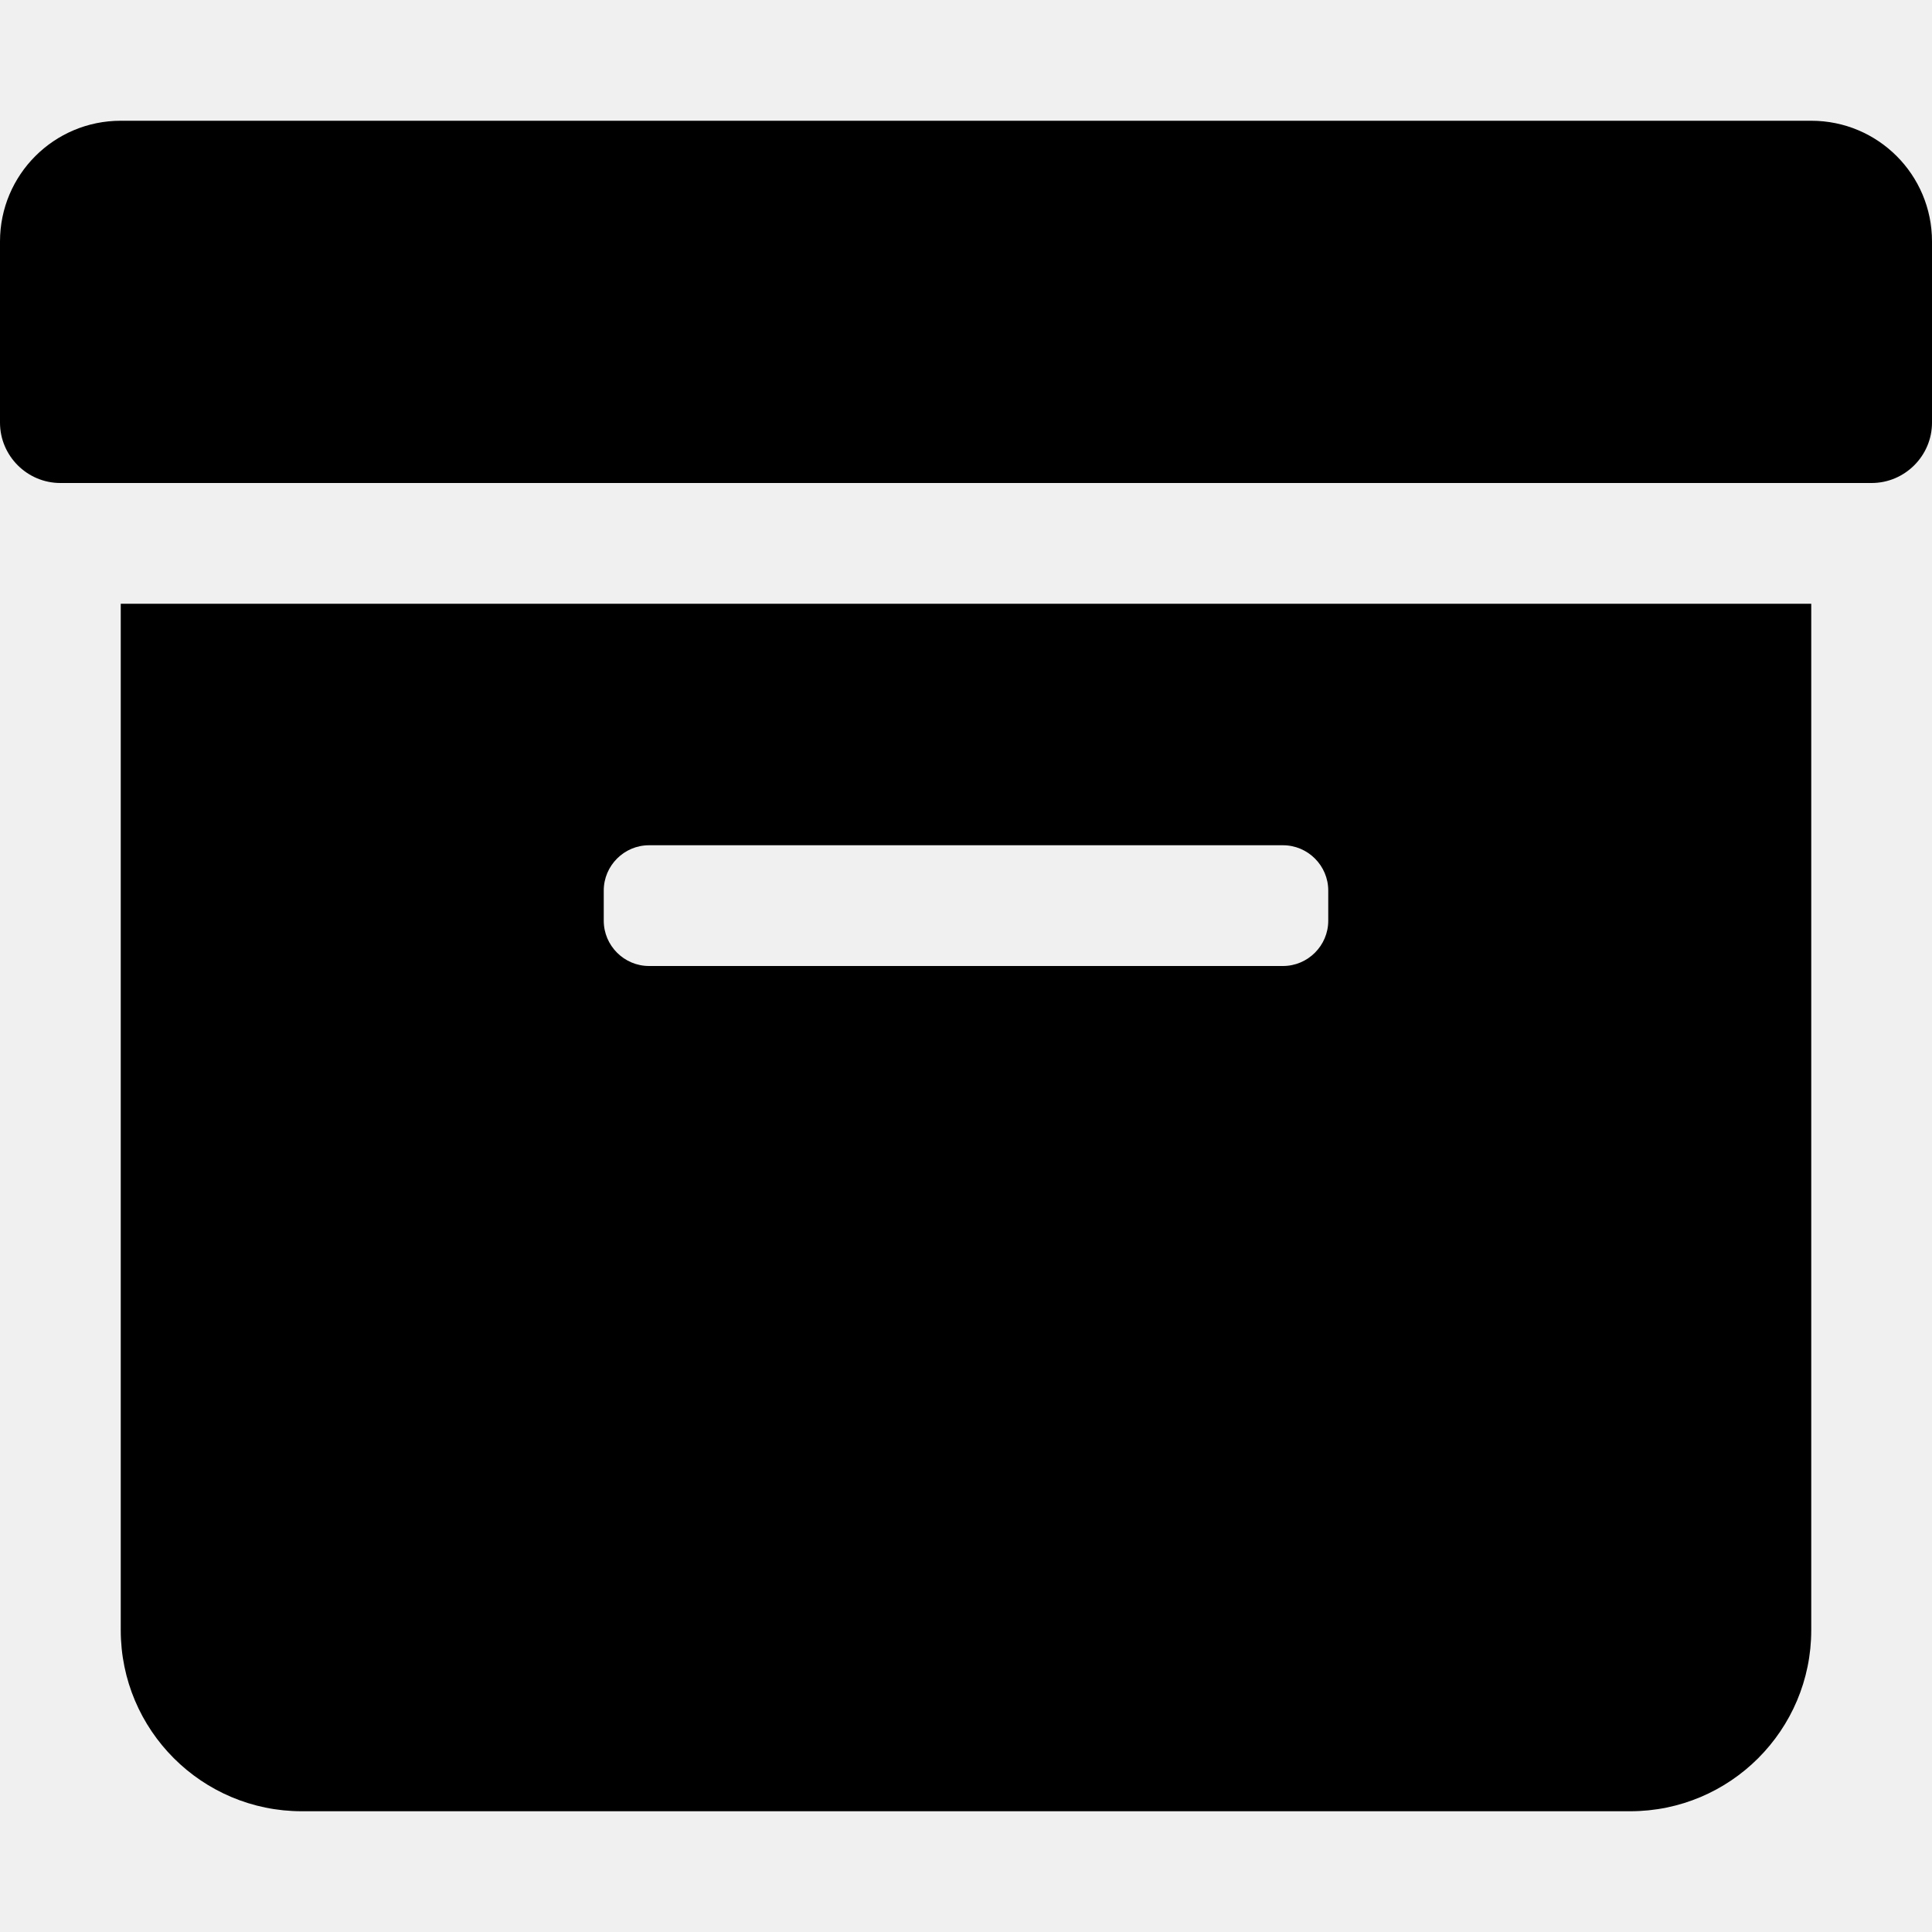
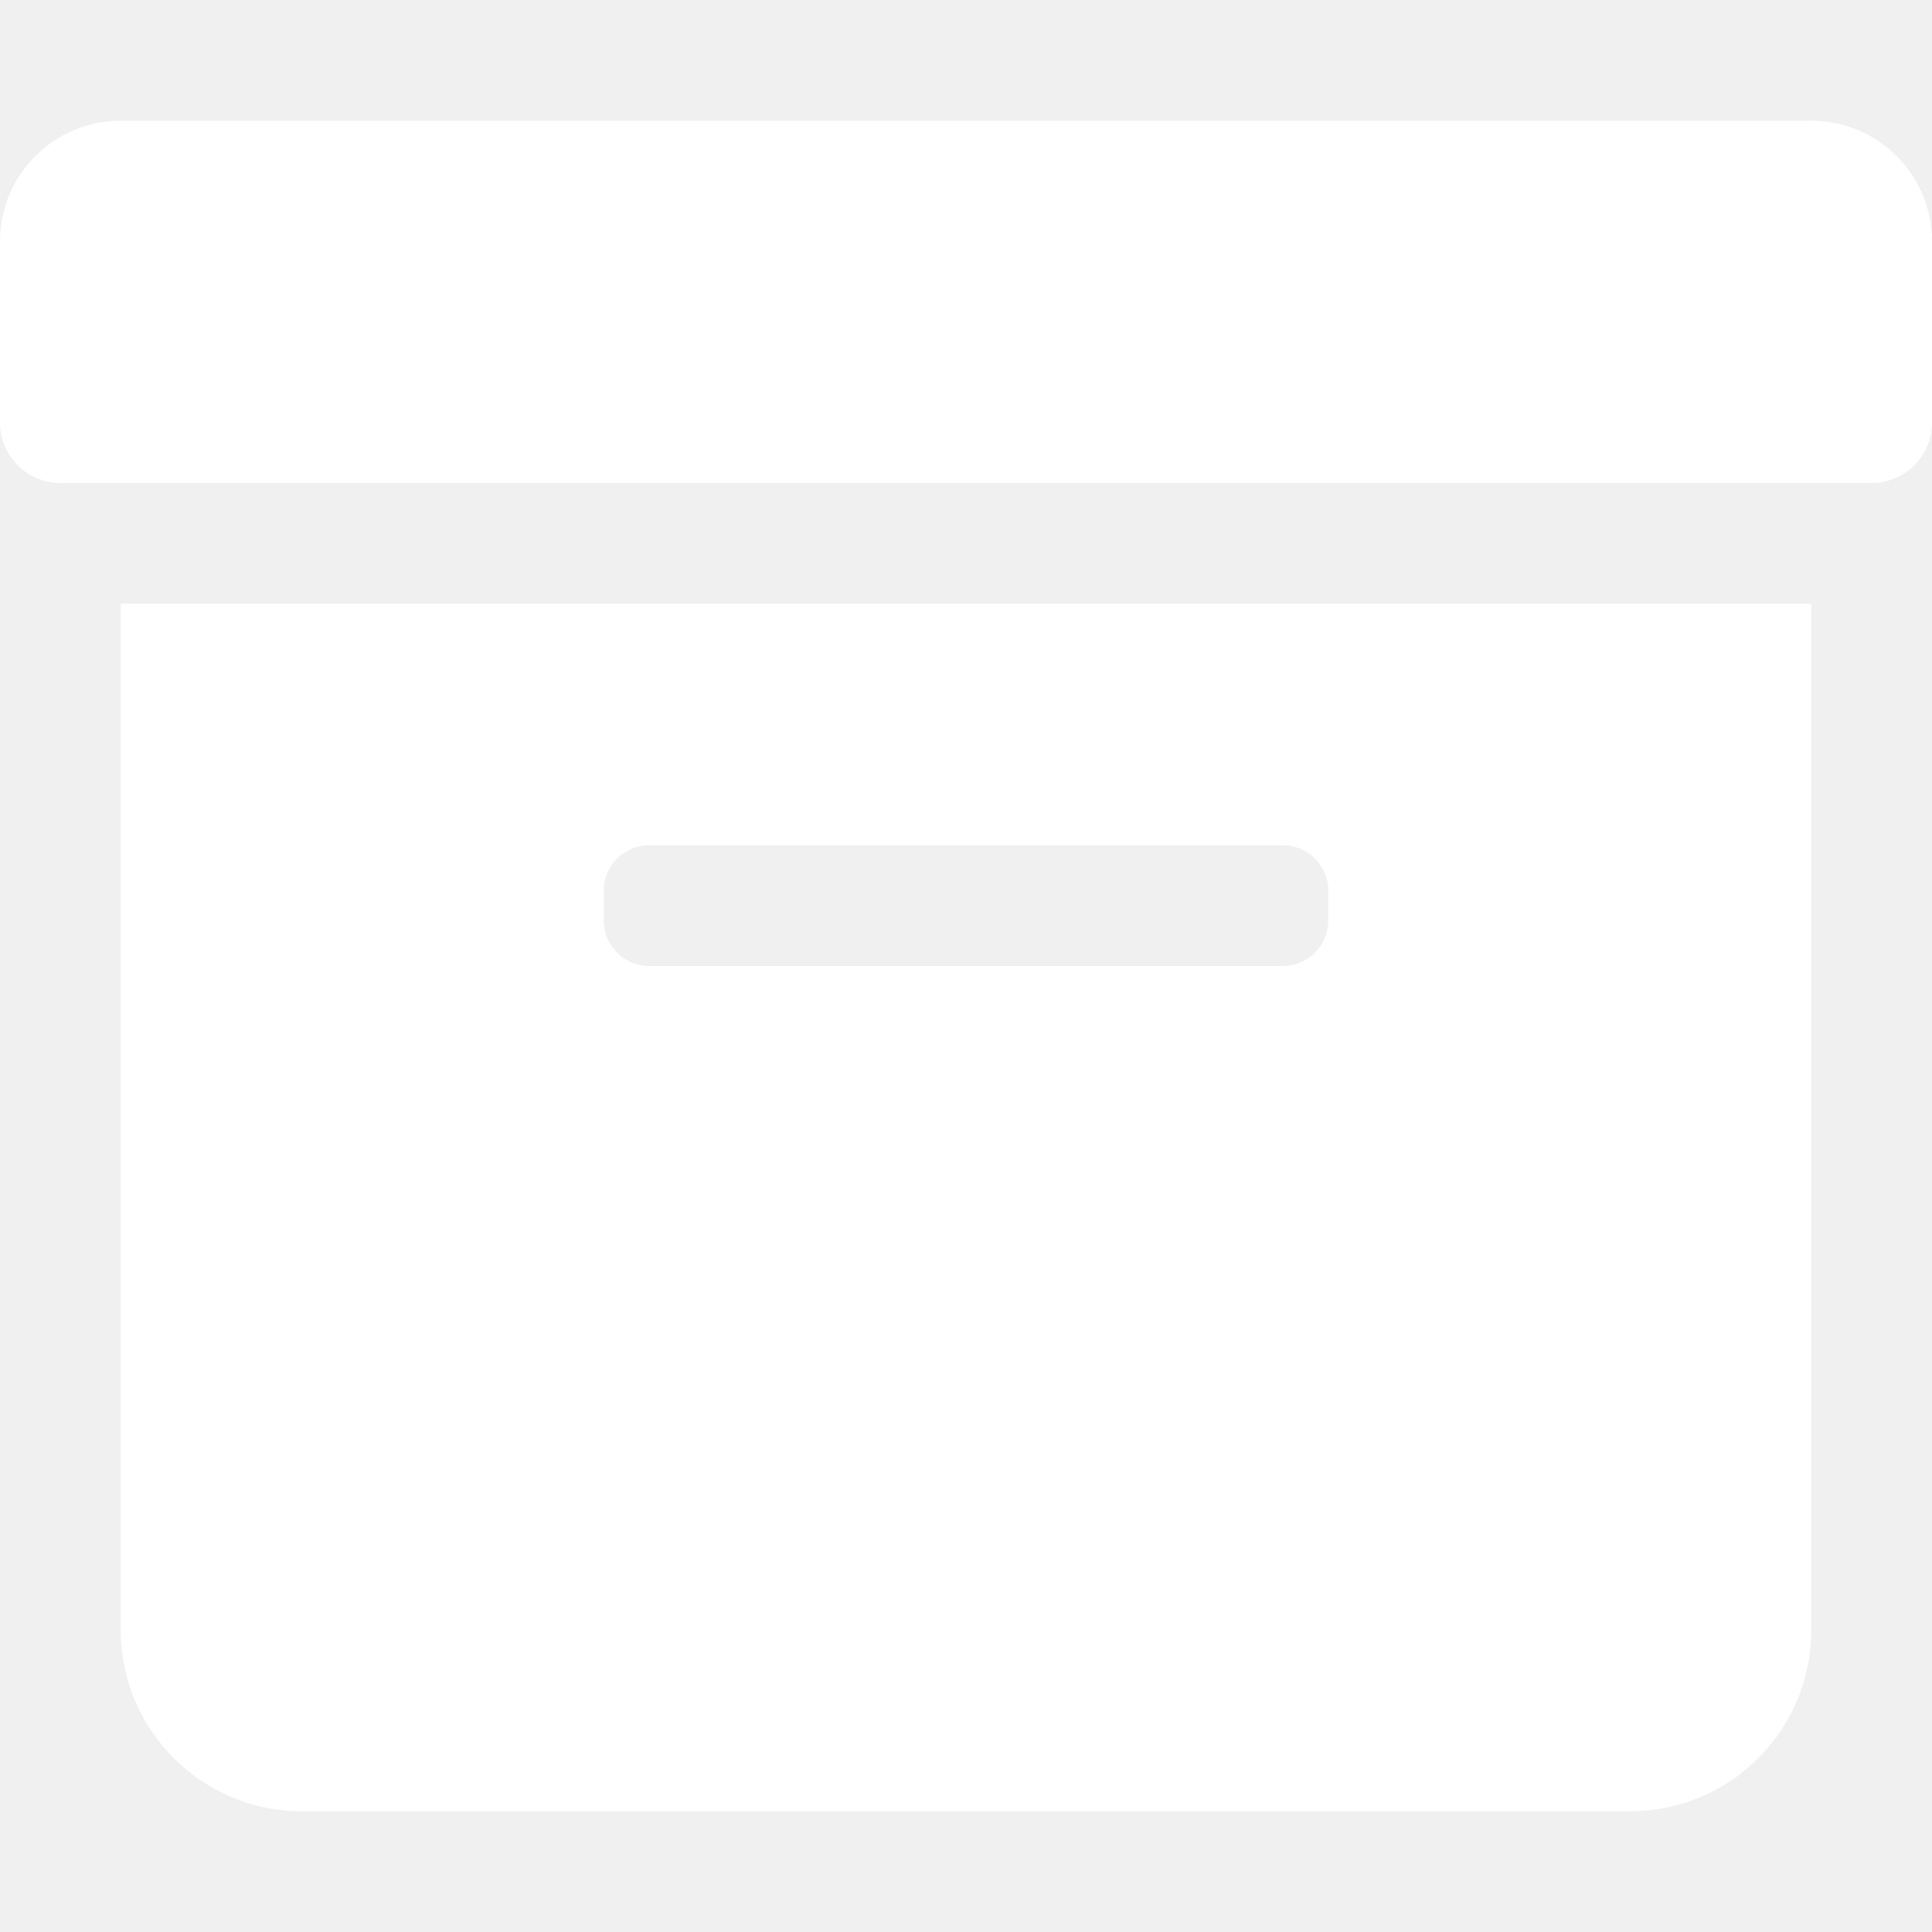
<svg xmlns="http://www.w3.org/2000/svg" viewBox="0 0 512 512">
-   <path d="M32 432C32 458.5 53.49 480 80 480h352c26.51 0 48-21.49 48-48V160H32V432zM160 236C160 229.4 165.4 224 172 224h168C346.6 224 352 229.4 352 236v8C352 250.6 346.6 256 340 256h-168C165.4 256 160 250.6 160 244V236zM480 32H32C14.31 32 0 46.31 0 64v48C0 120.8 7.188 128 16 128h480C504.8 128 512 120.8 512 112V64C512 46.31 497.7 32 480 32z" />
+   <path style="fill:white;" d="M32 432C32 458.5 53.49 480 80 480h352c26.51 0 48-21.49 48-48V160H32V432zM160 236C160 229.4 165.4 224 172 224h168C346.6 224 352 229.4 352 236v8C352 250.6 346.6 256 340 256h-168C165.4 256 160 250.6 160 244V236zM480 32H32C14.31 32 0 46.31 0 64v48C0 120.8 7.188 128 16 128h480C504.8 128 512 120.8 512 112V64C512 46.31 497.7 32 480 32z" />
</svg>
